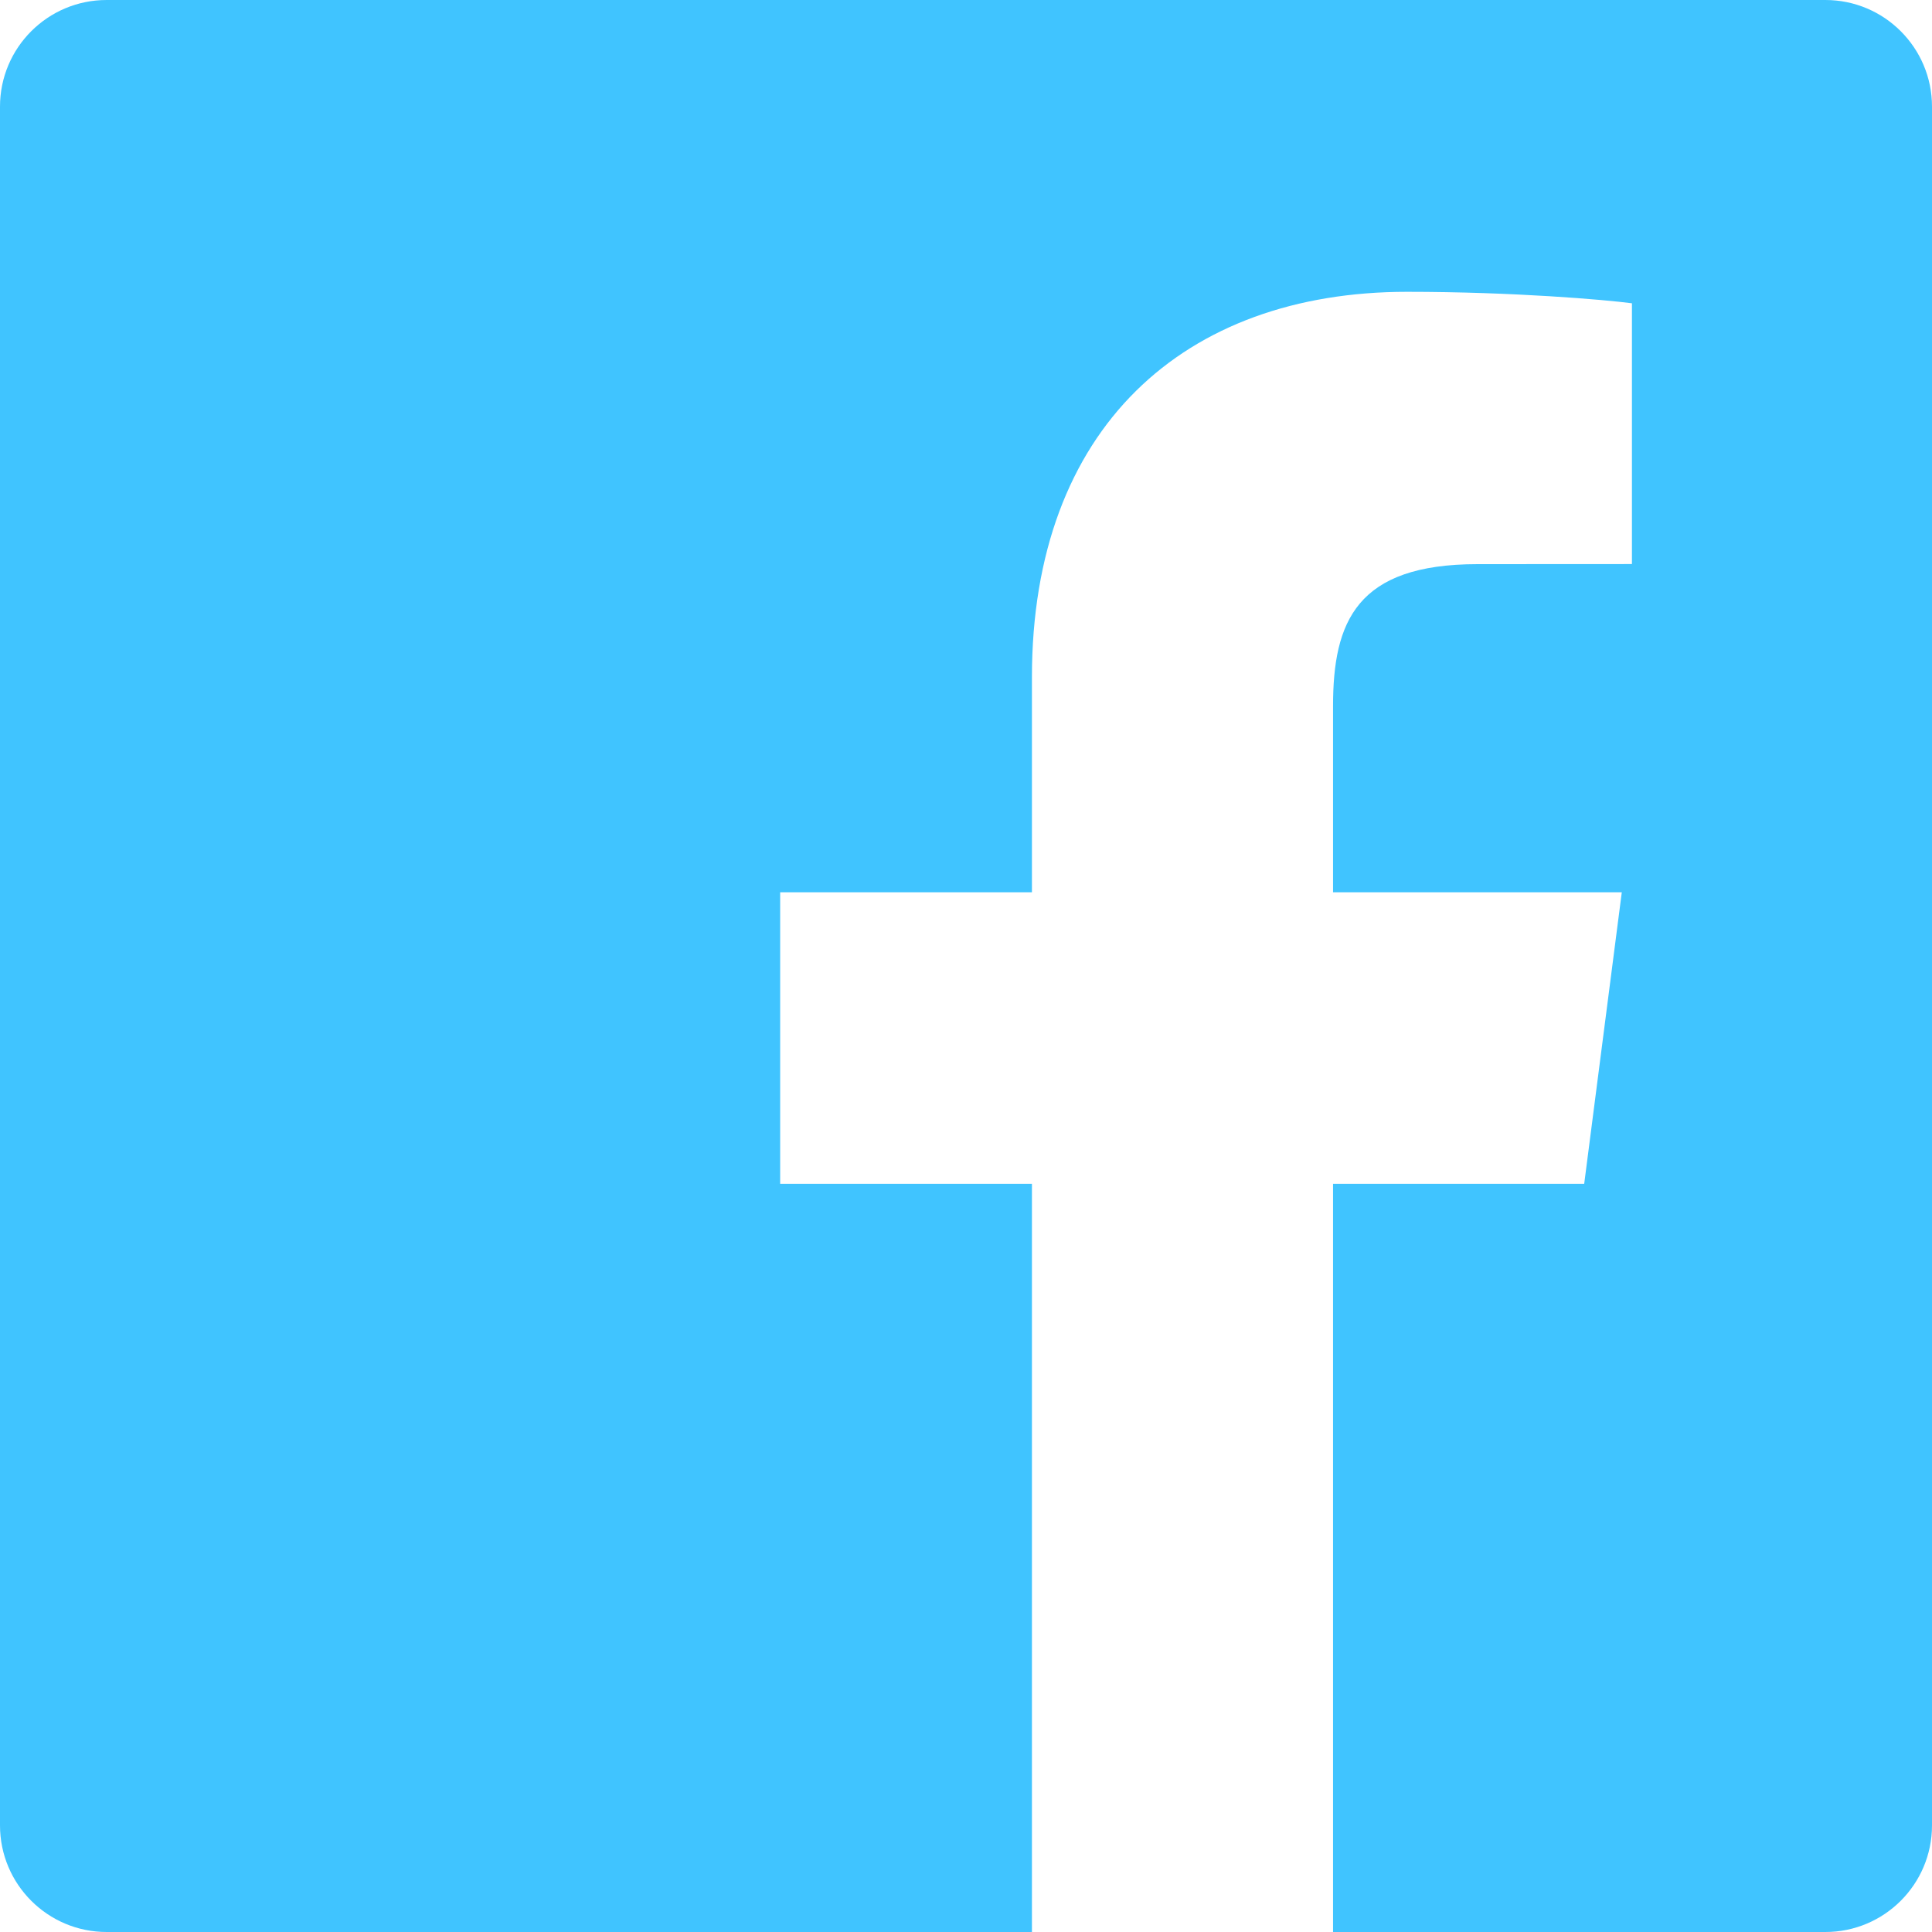
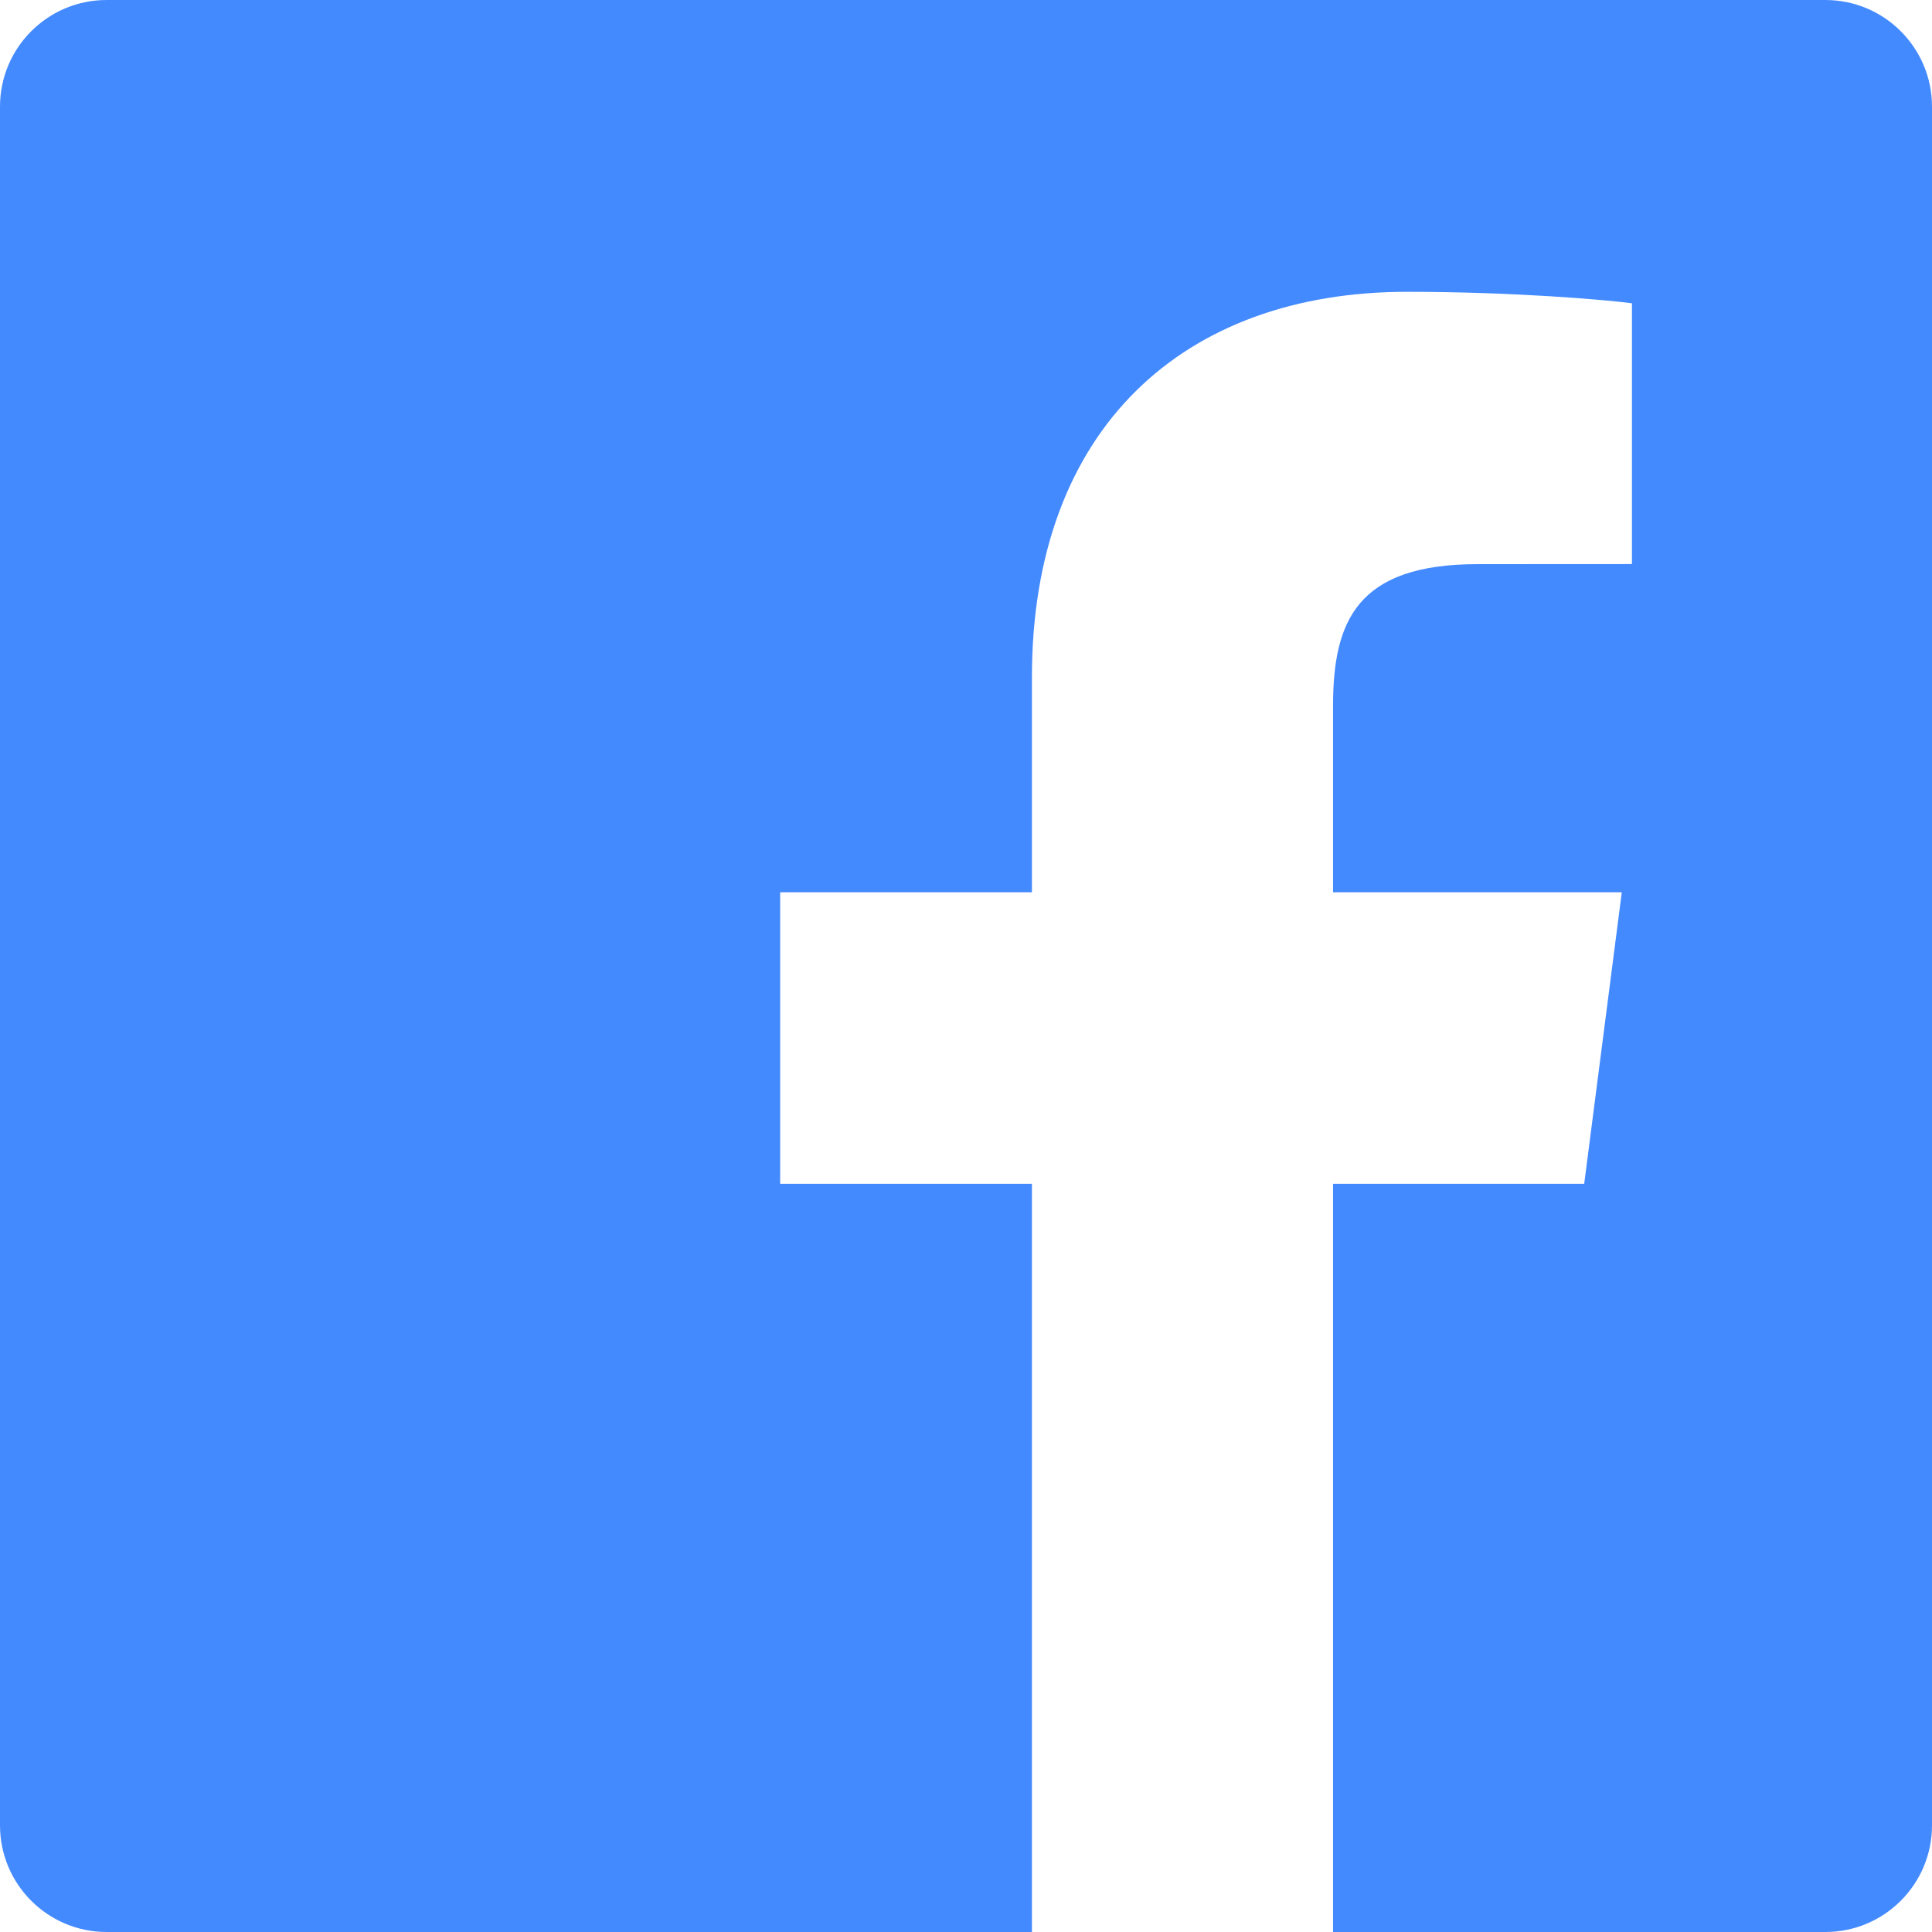
<svg xmlns="http://www.w3.org/2000/svg" width="48px" height="48px" viewBox="0 0 48 48" version="1.1">
  <g id="Icons" stroke="none" stroke-width="1" fill="none" fill-rule="evenodd">
-     <g id="Black" transform="translate(-200, -160)" fill="#40c4ff">
+     <g id="Black" transform="translate(-200, -160)" fill="#448aff">
      <path d="M225.638,208 L202.649,208 C201.186,208 200,206.814 200,205.351 L200,162.649 C200,161.186 201.186,160 202.649,160 L245.351,160 C246.814,160 248,161.186 248,162.649 L248,205.351 C248,206.814 246.814,208 245.351,208 L233.119,208 L233.119,189.412 L239.359,189.412 L240.293,182.168 L233.119,182.168 L233.119,177.543 C233.119,175.445 233.702,174.016 236.709,174.016 L240.545,174.014 L240.545,167.535 C239.882,167.447 237.605,167.25 234.956,167.25 C229.425,167.25 225.638,170.626 225.638,176.825 L225.638,182.168 L219.383,182.168 L219.383,189.412 L225.638,189.412 L225.638,208 L225.638,208 Z" id="Facebook" />
    </g>
  </g>
</svg>
